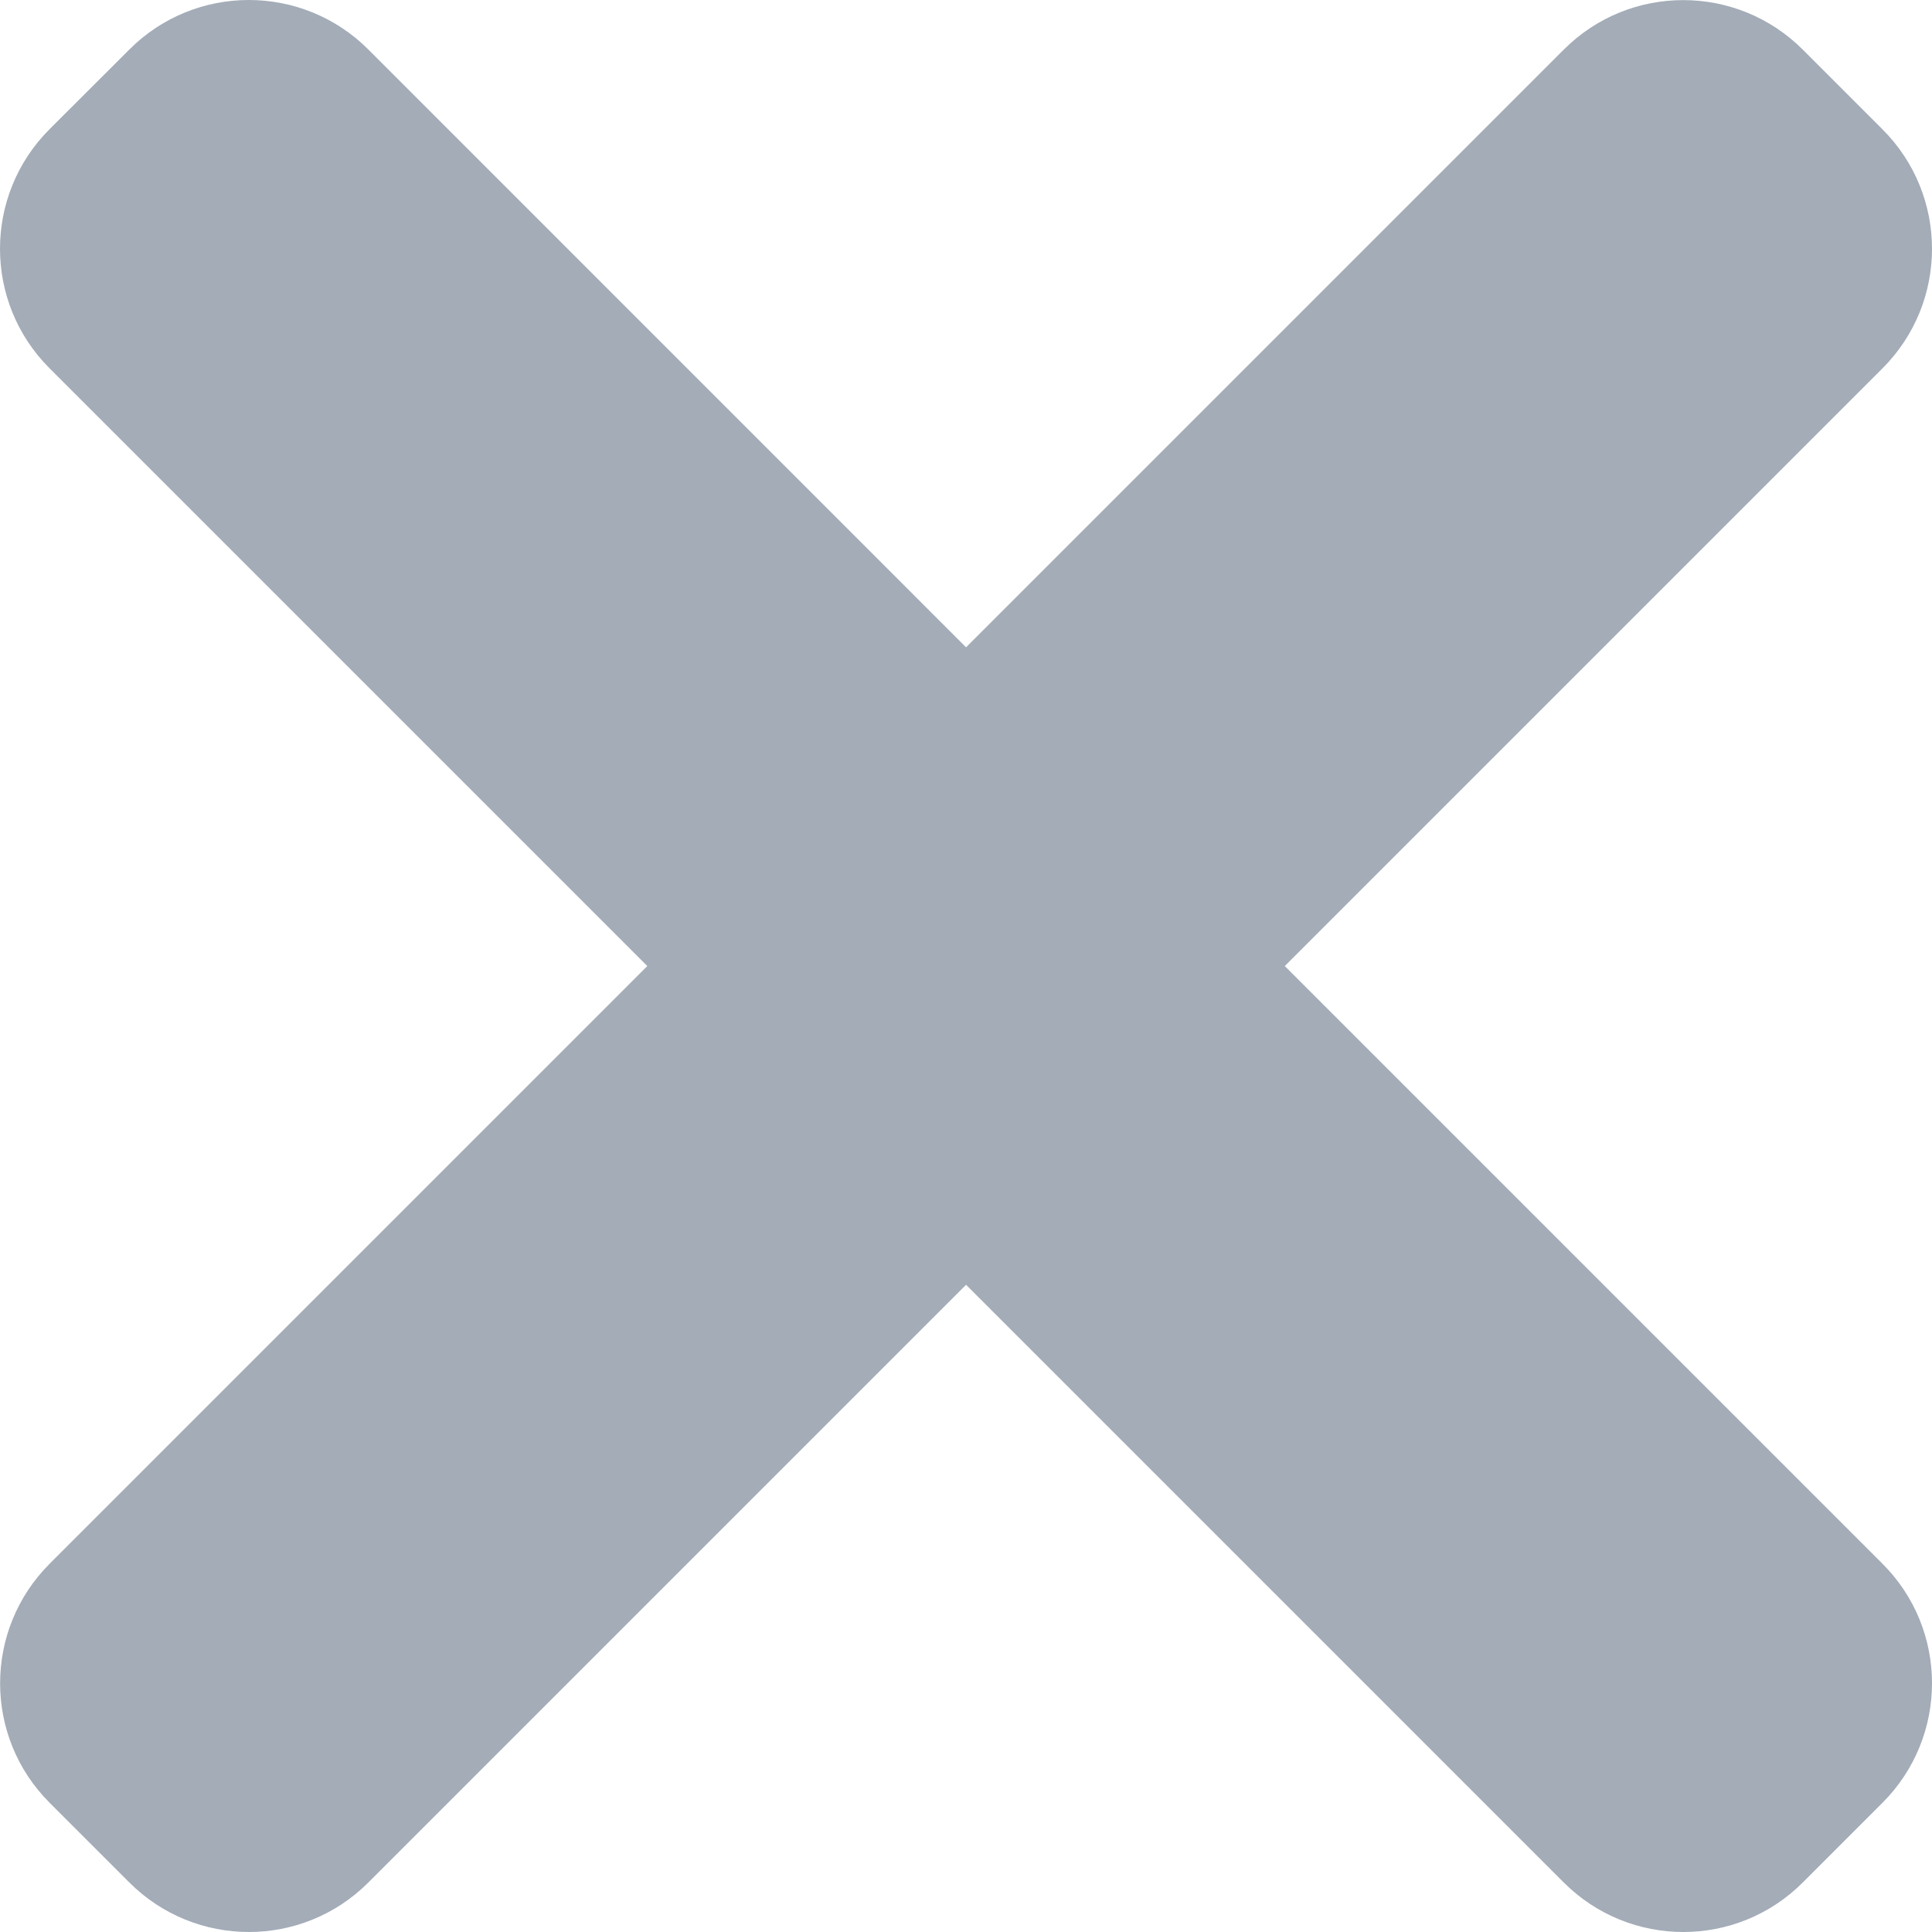
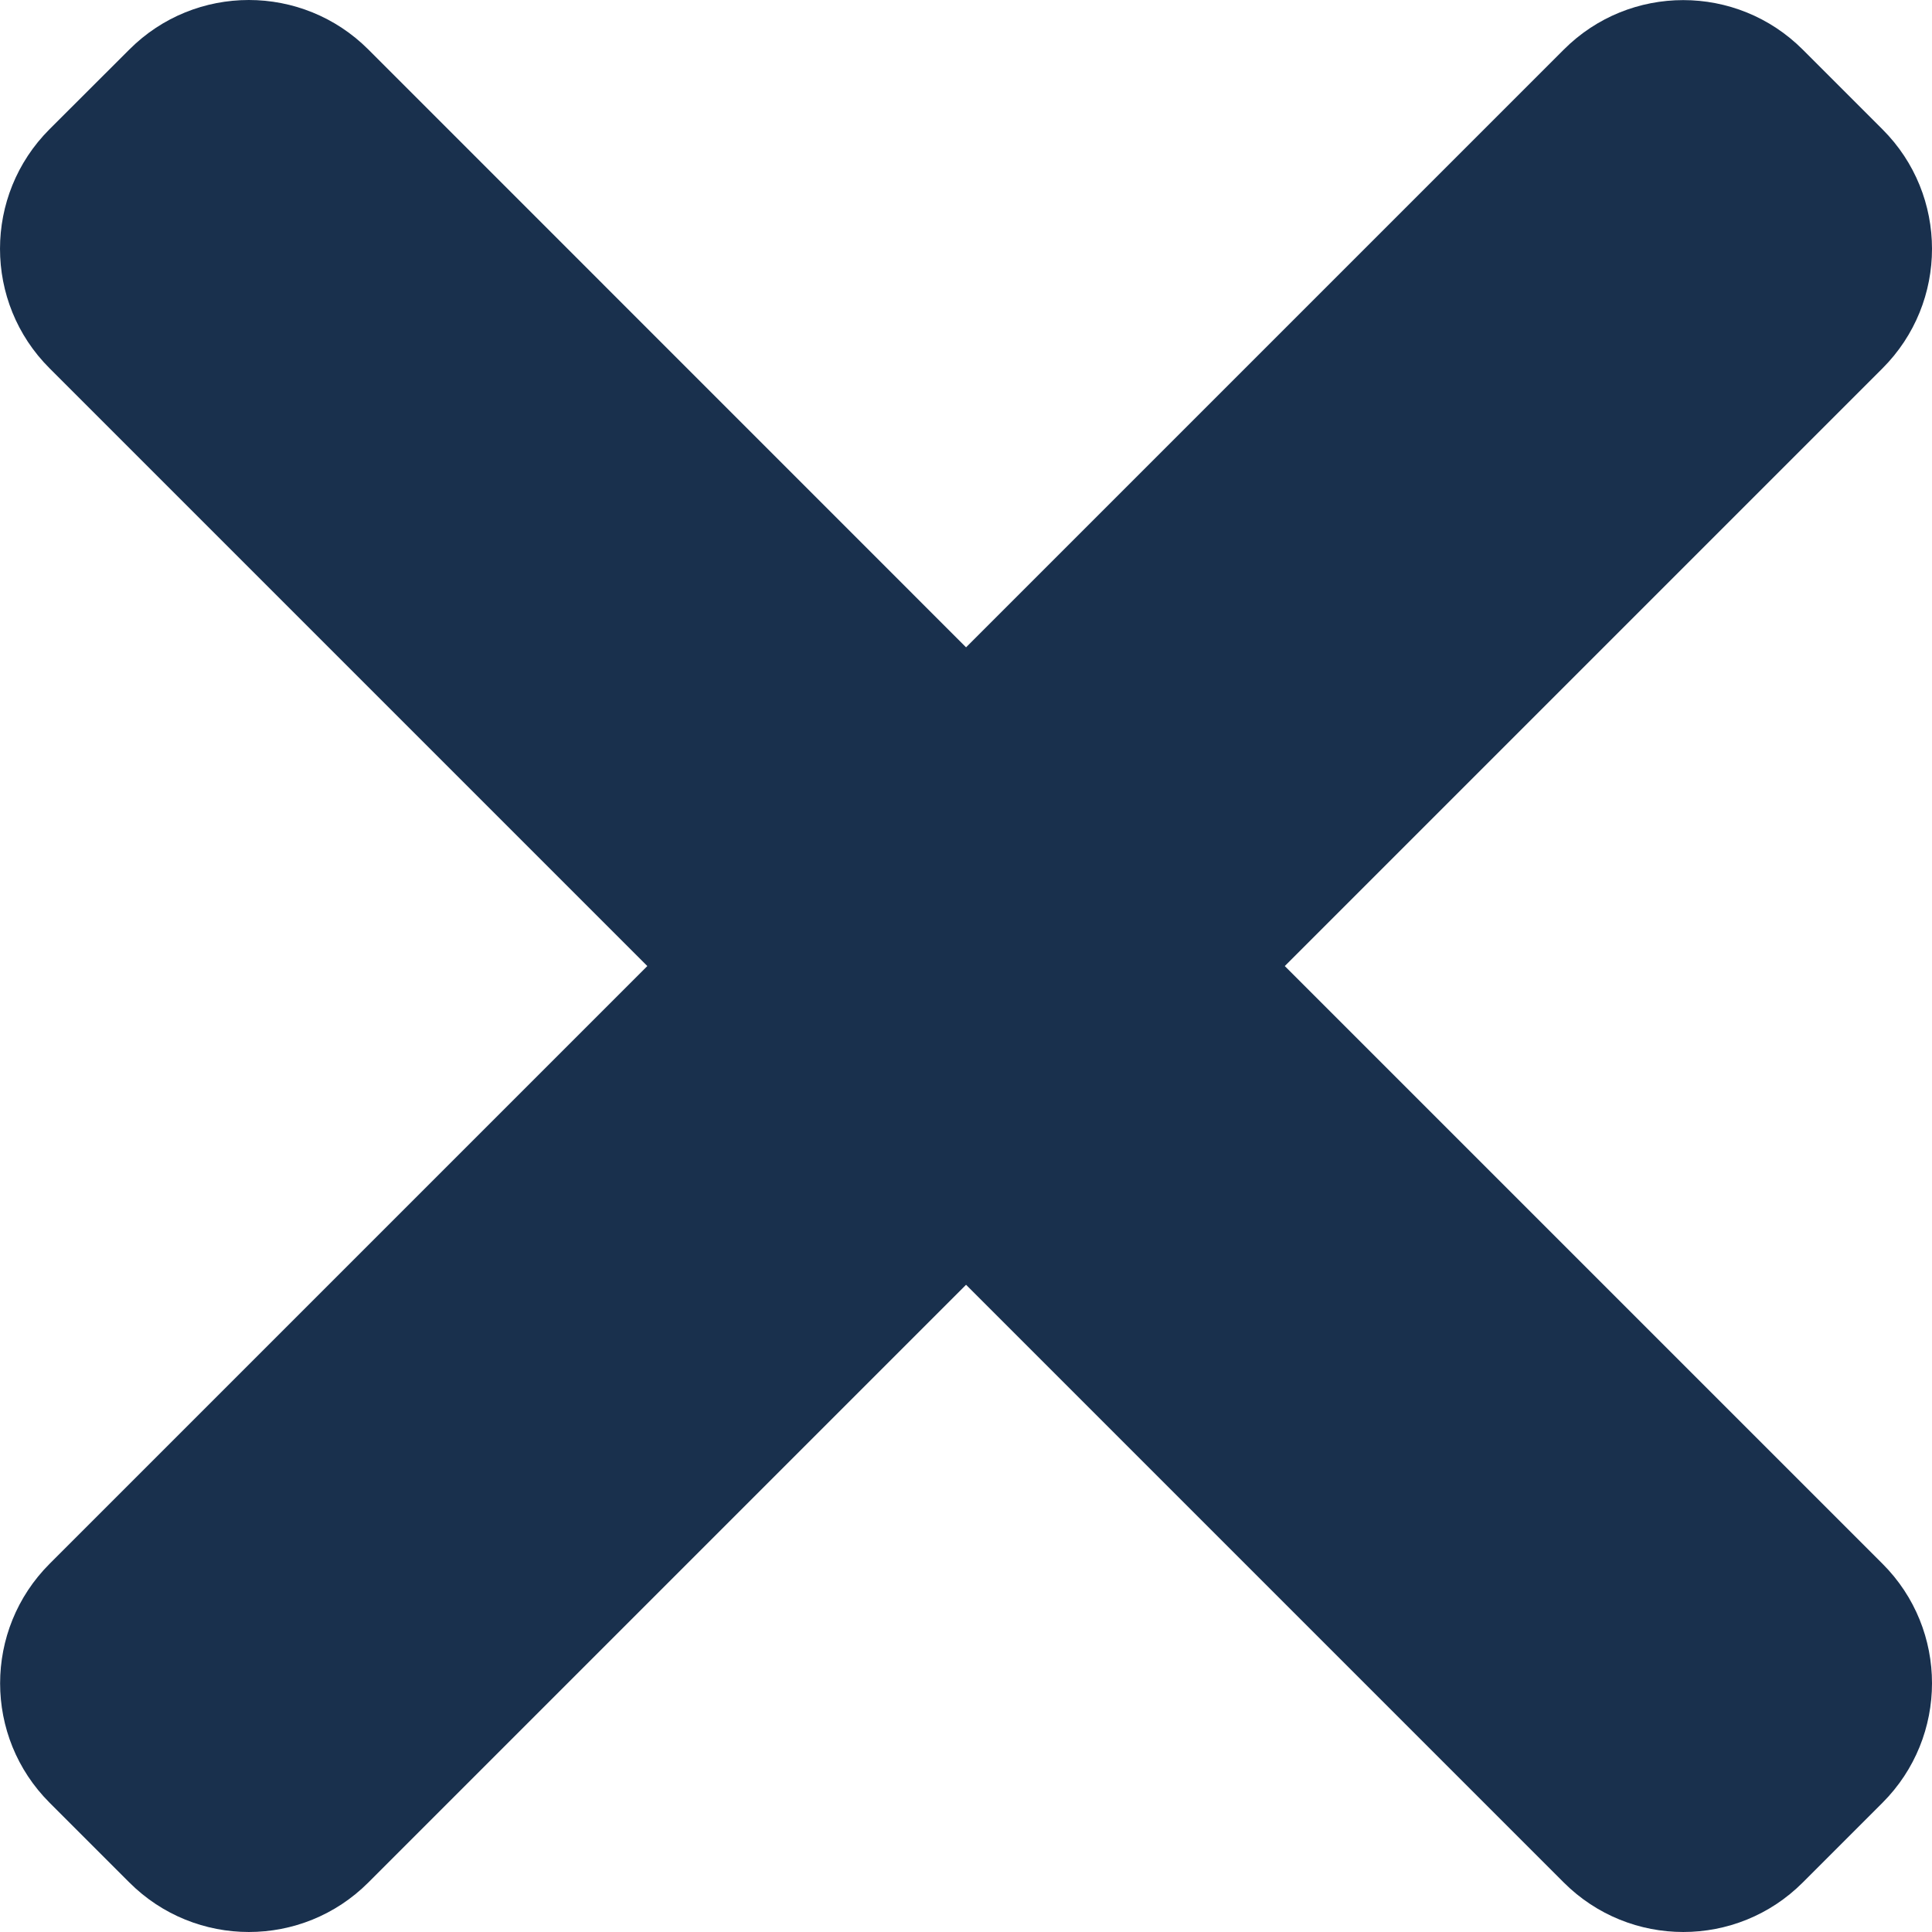
- <svg xmlns="http://www.w3.org/2000/svg" height="365.696pt" style="fill: rgba(25, 48, 77, 0.4);" viewBox="0 0 365.696 365.696" width="365.696pt" fill="#19304D">
+ <svg xmlns="http://www.w3.org/2000/svg" height="365.696pt" viewBox="0 0 365.696 365.696" width="365.696pt" fill="#19304D">
  <path d="m243.188 182.859 113.133-113.133c12.5-12.5 12.5-32.766 0-45.246l-15.082-15.082c-12.504-12.504-32.77-12.504-45.25 0l-113.129 113.129-113.133-113.152c-12.5-12.5-32.766-12.5-45.246 0l-15.105 15.082c-12.5 12.504-12.5 32.77 0 45.25l113.152 113.152-113.129 113.129c-12.504 12.504-12.504 32.77 0 45.25l15.082 15.082c12.5 12.5 32.766 12.5 45.246 0l113.133-113.133 113.129 113.133c12.504 12.5 32.77 12.5 45.25 0l15.082-15.082c12.5-12.504 12.5-32.77 0-45.25zm0 0" />
</svg>
